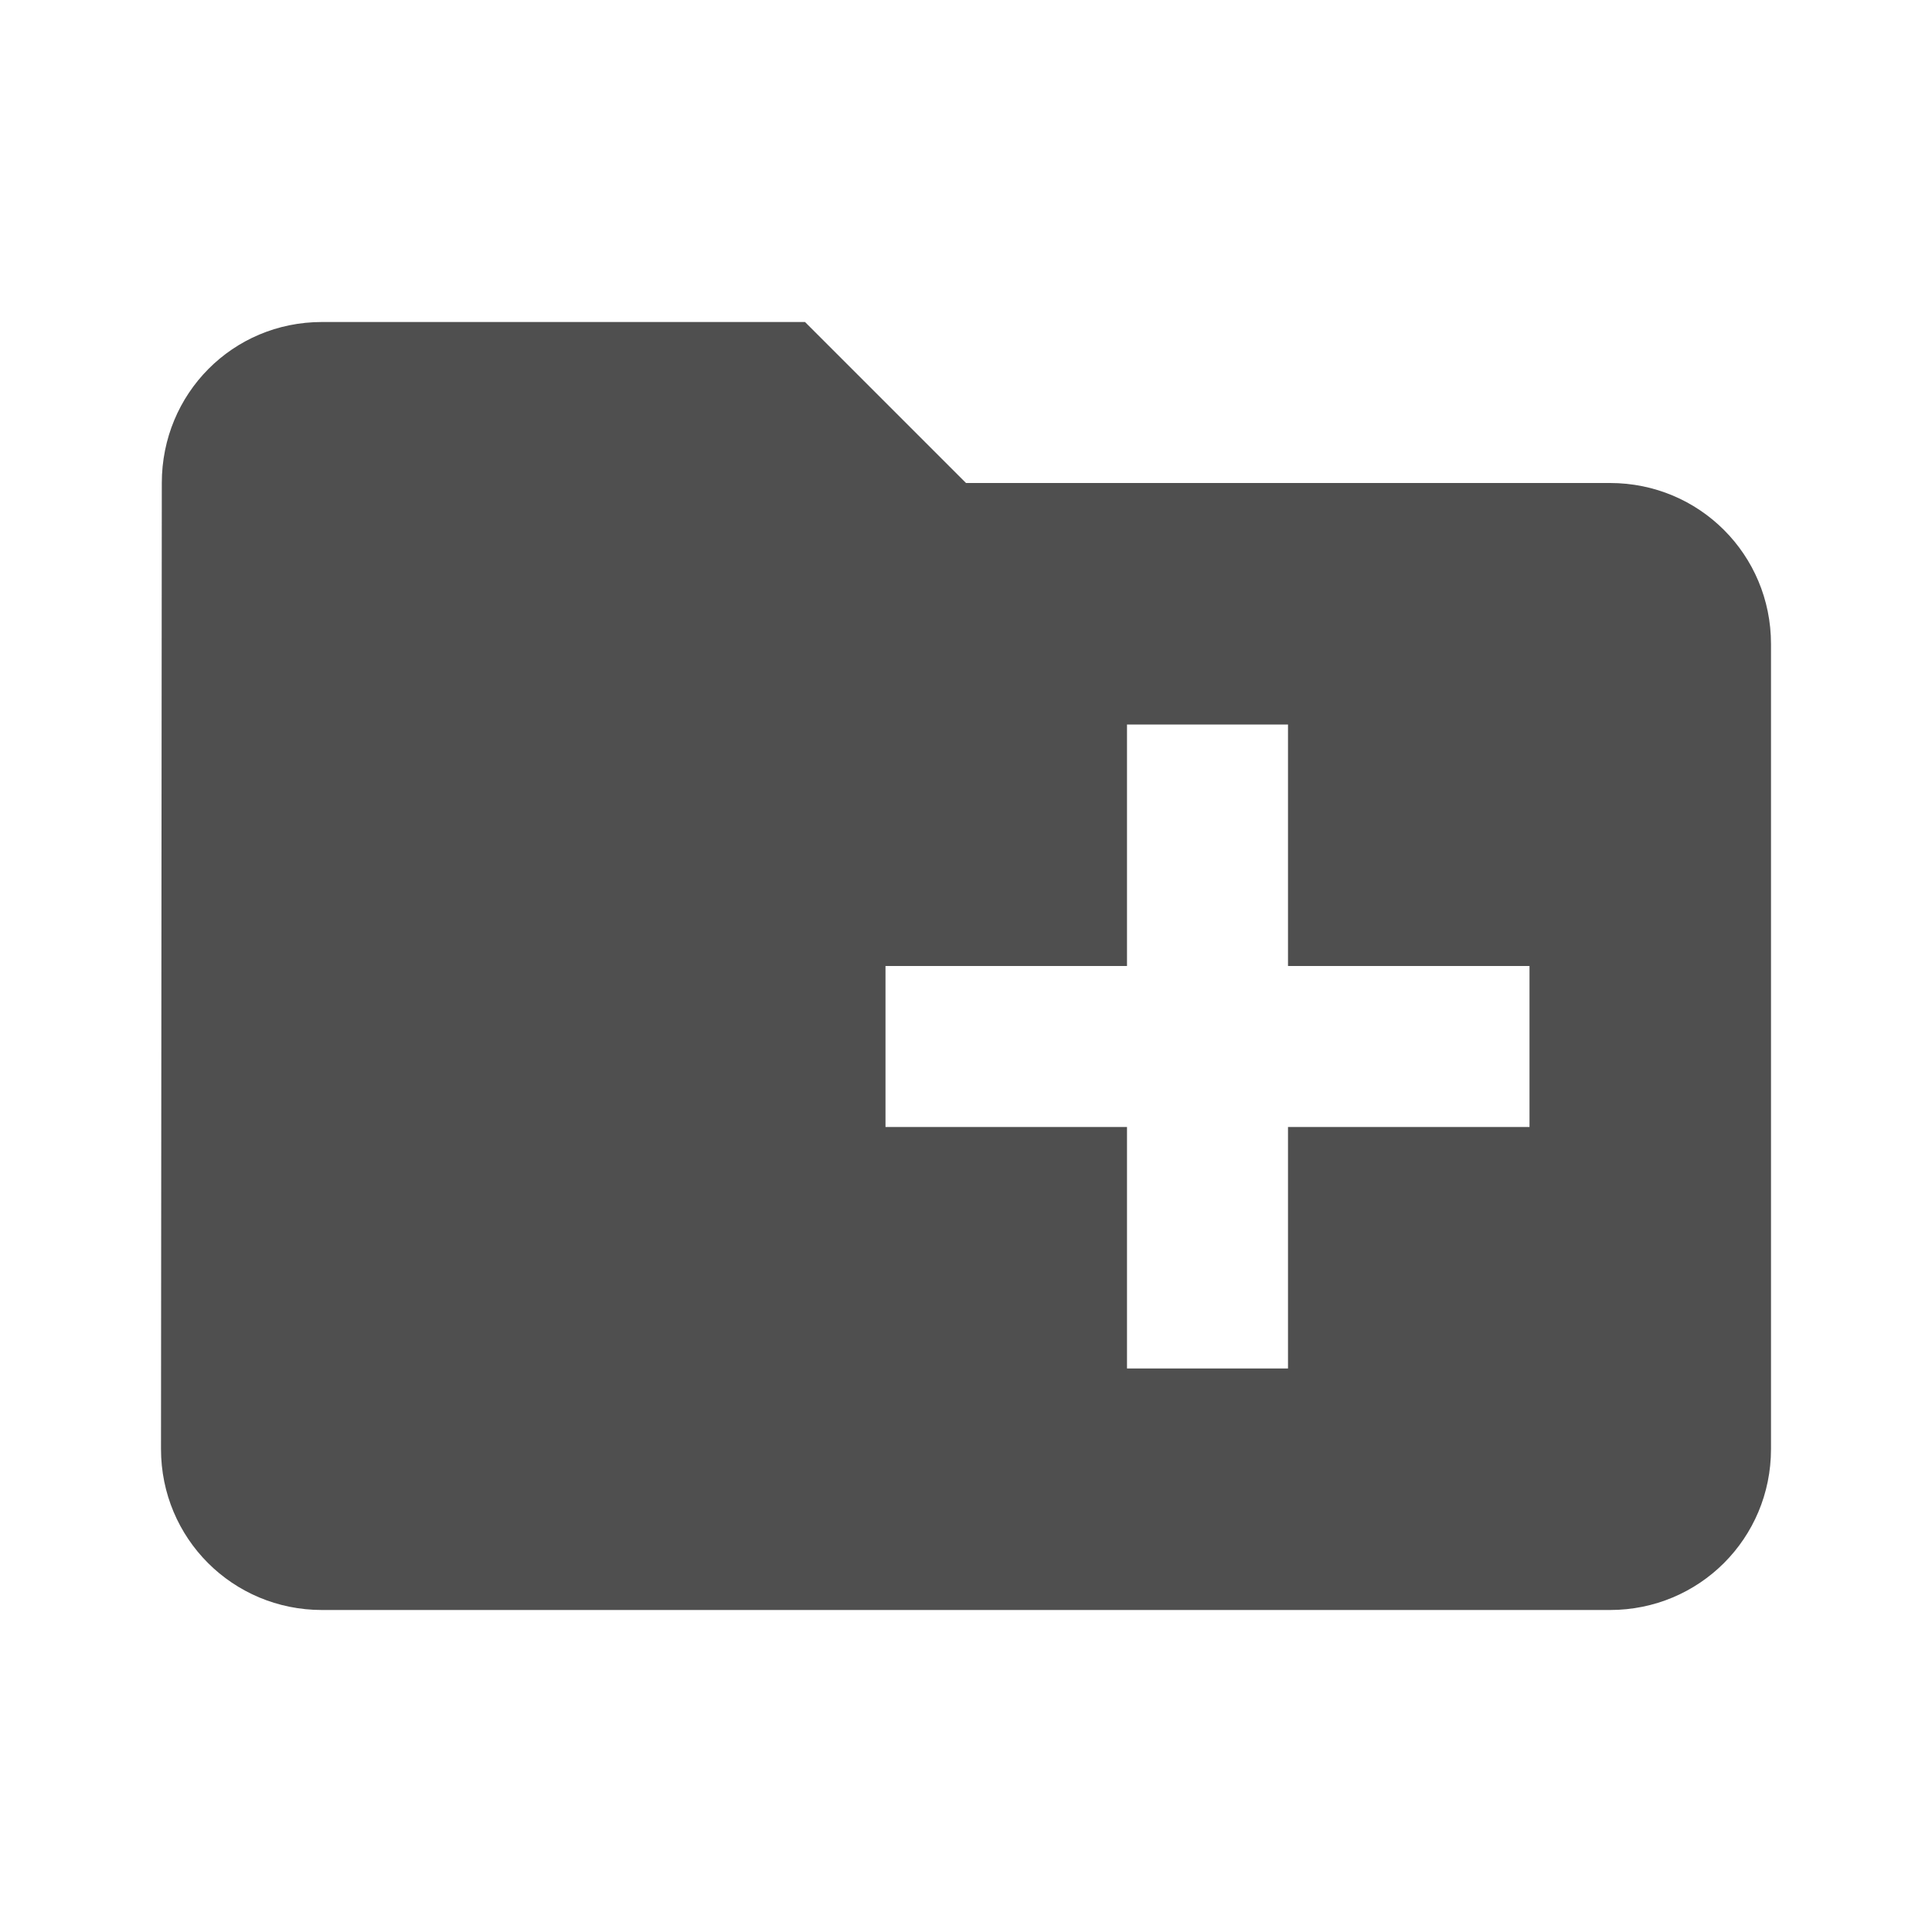
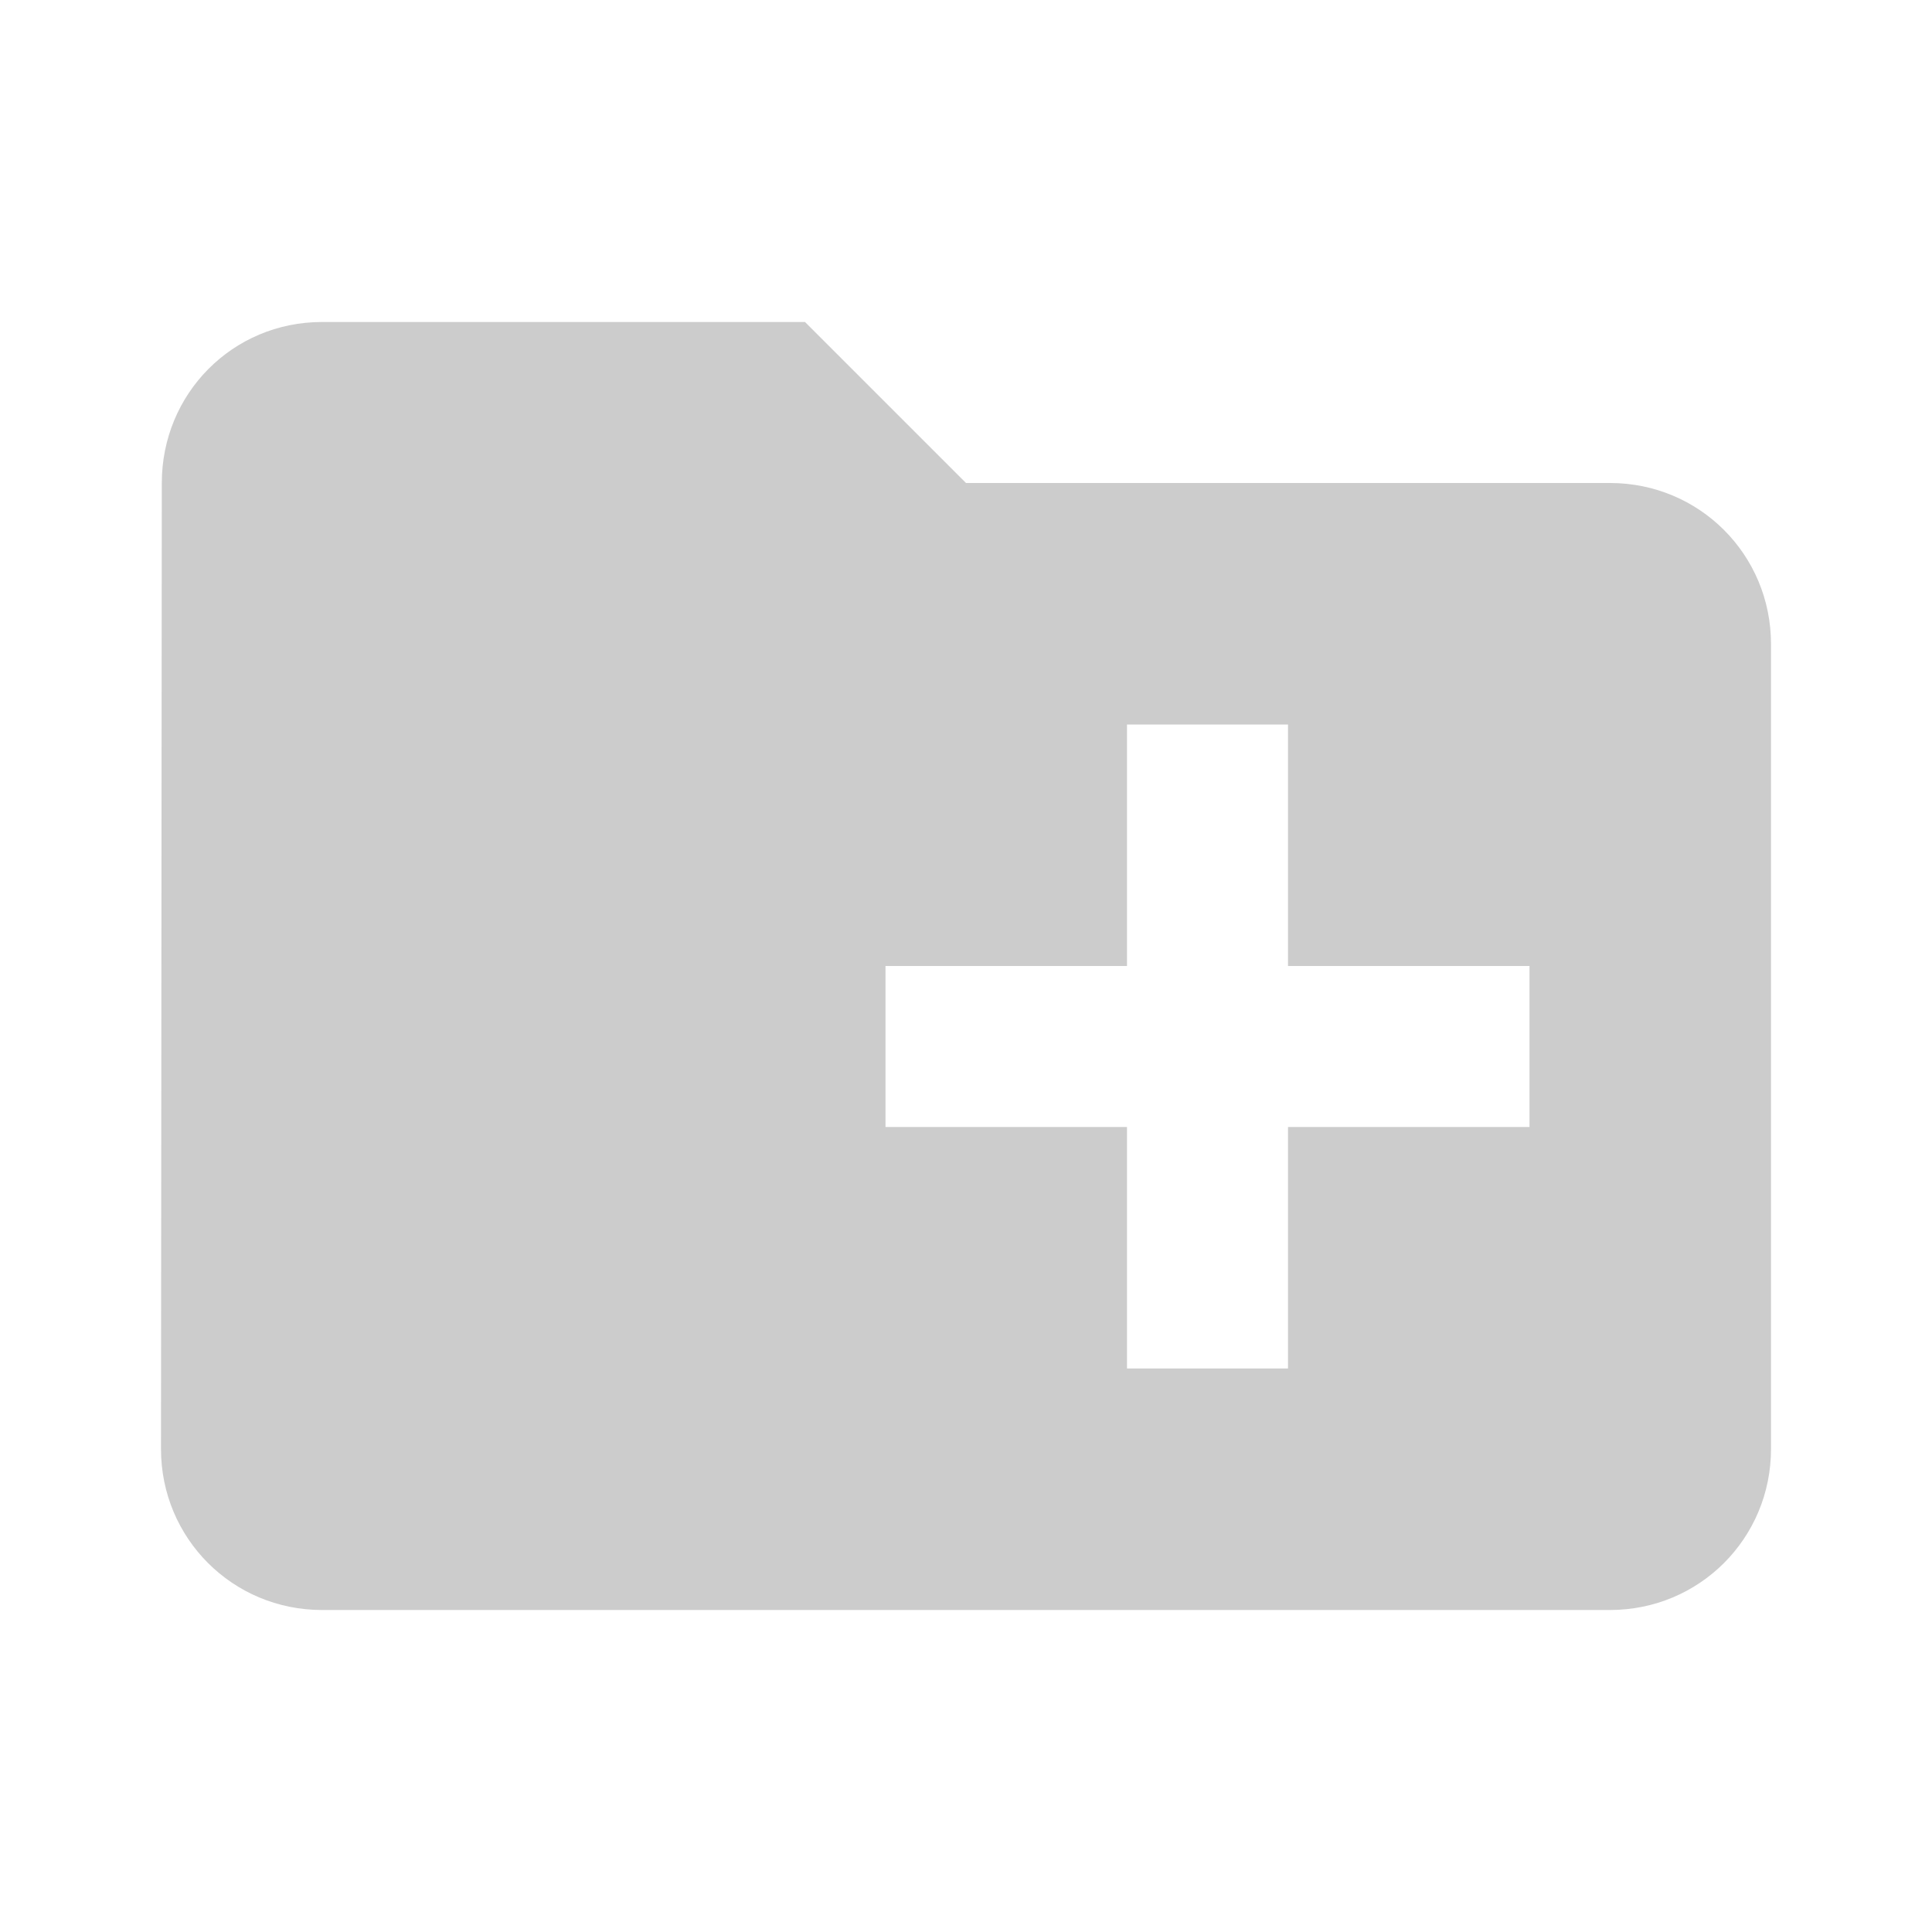
<svg xmlns="http://www.w3.org/2000/svg" width="24" height="24" viewBox="0 0 24 24" fill="none">
-   <path d="M20 6H12L10 4H4C2.89 4 2.01 4.89 2.01 6L2 18C2 19.11 2.89 20 4 20H20C21.11 20 22 19.11 22 18V8C22 6.89 21.11 6 20 6ZM19 14H16V17H14V14H11V12H14V9H16V12H19V14Z" fill="#4F4F4F" />
+   <path d="M20 6H12L10 4H4C2.89 4 2.01 4.89 2.01 6L2 18C2 19.11 2.89 20 4 20H20C21.11 20 22 19.11 22 18V8C22 6.89 21.11 6 20 6ZM19 14H16V17H14V14H11V12H14V9H16V12H19V14Z" fill="#cccccc" />
</svg>
